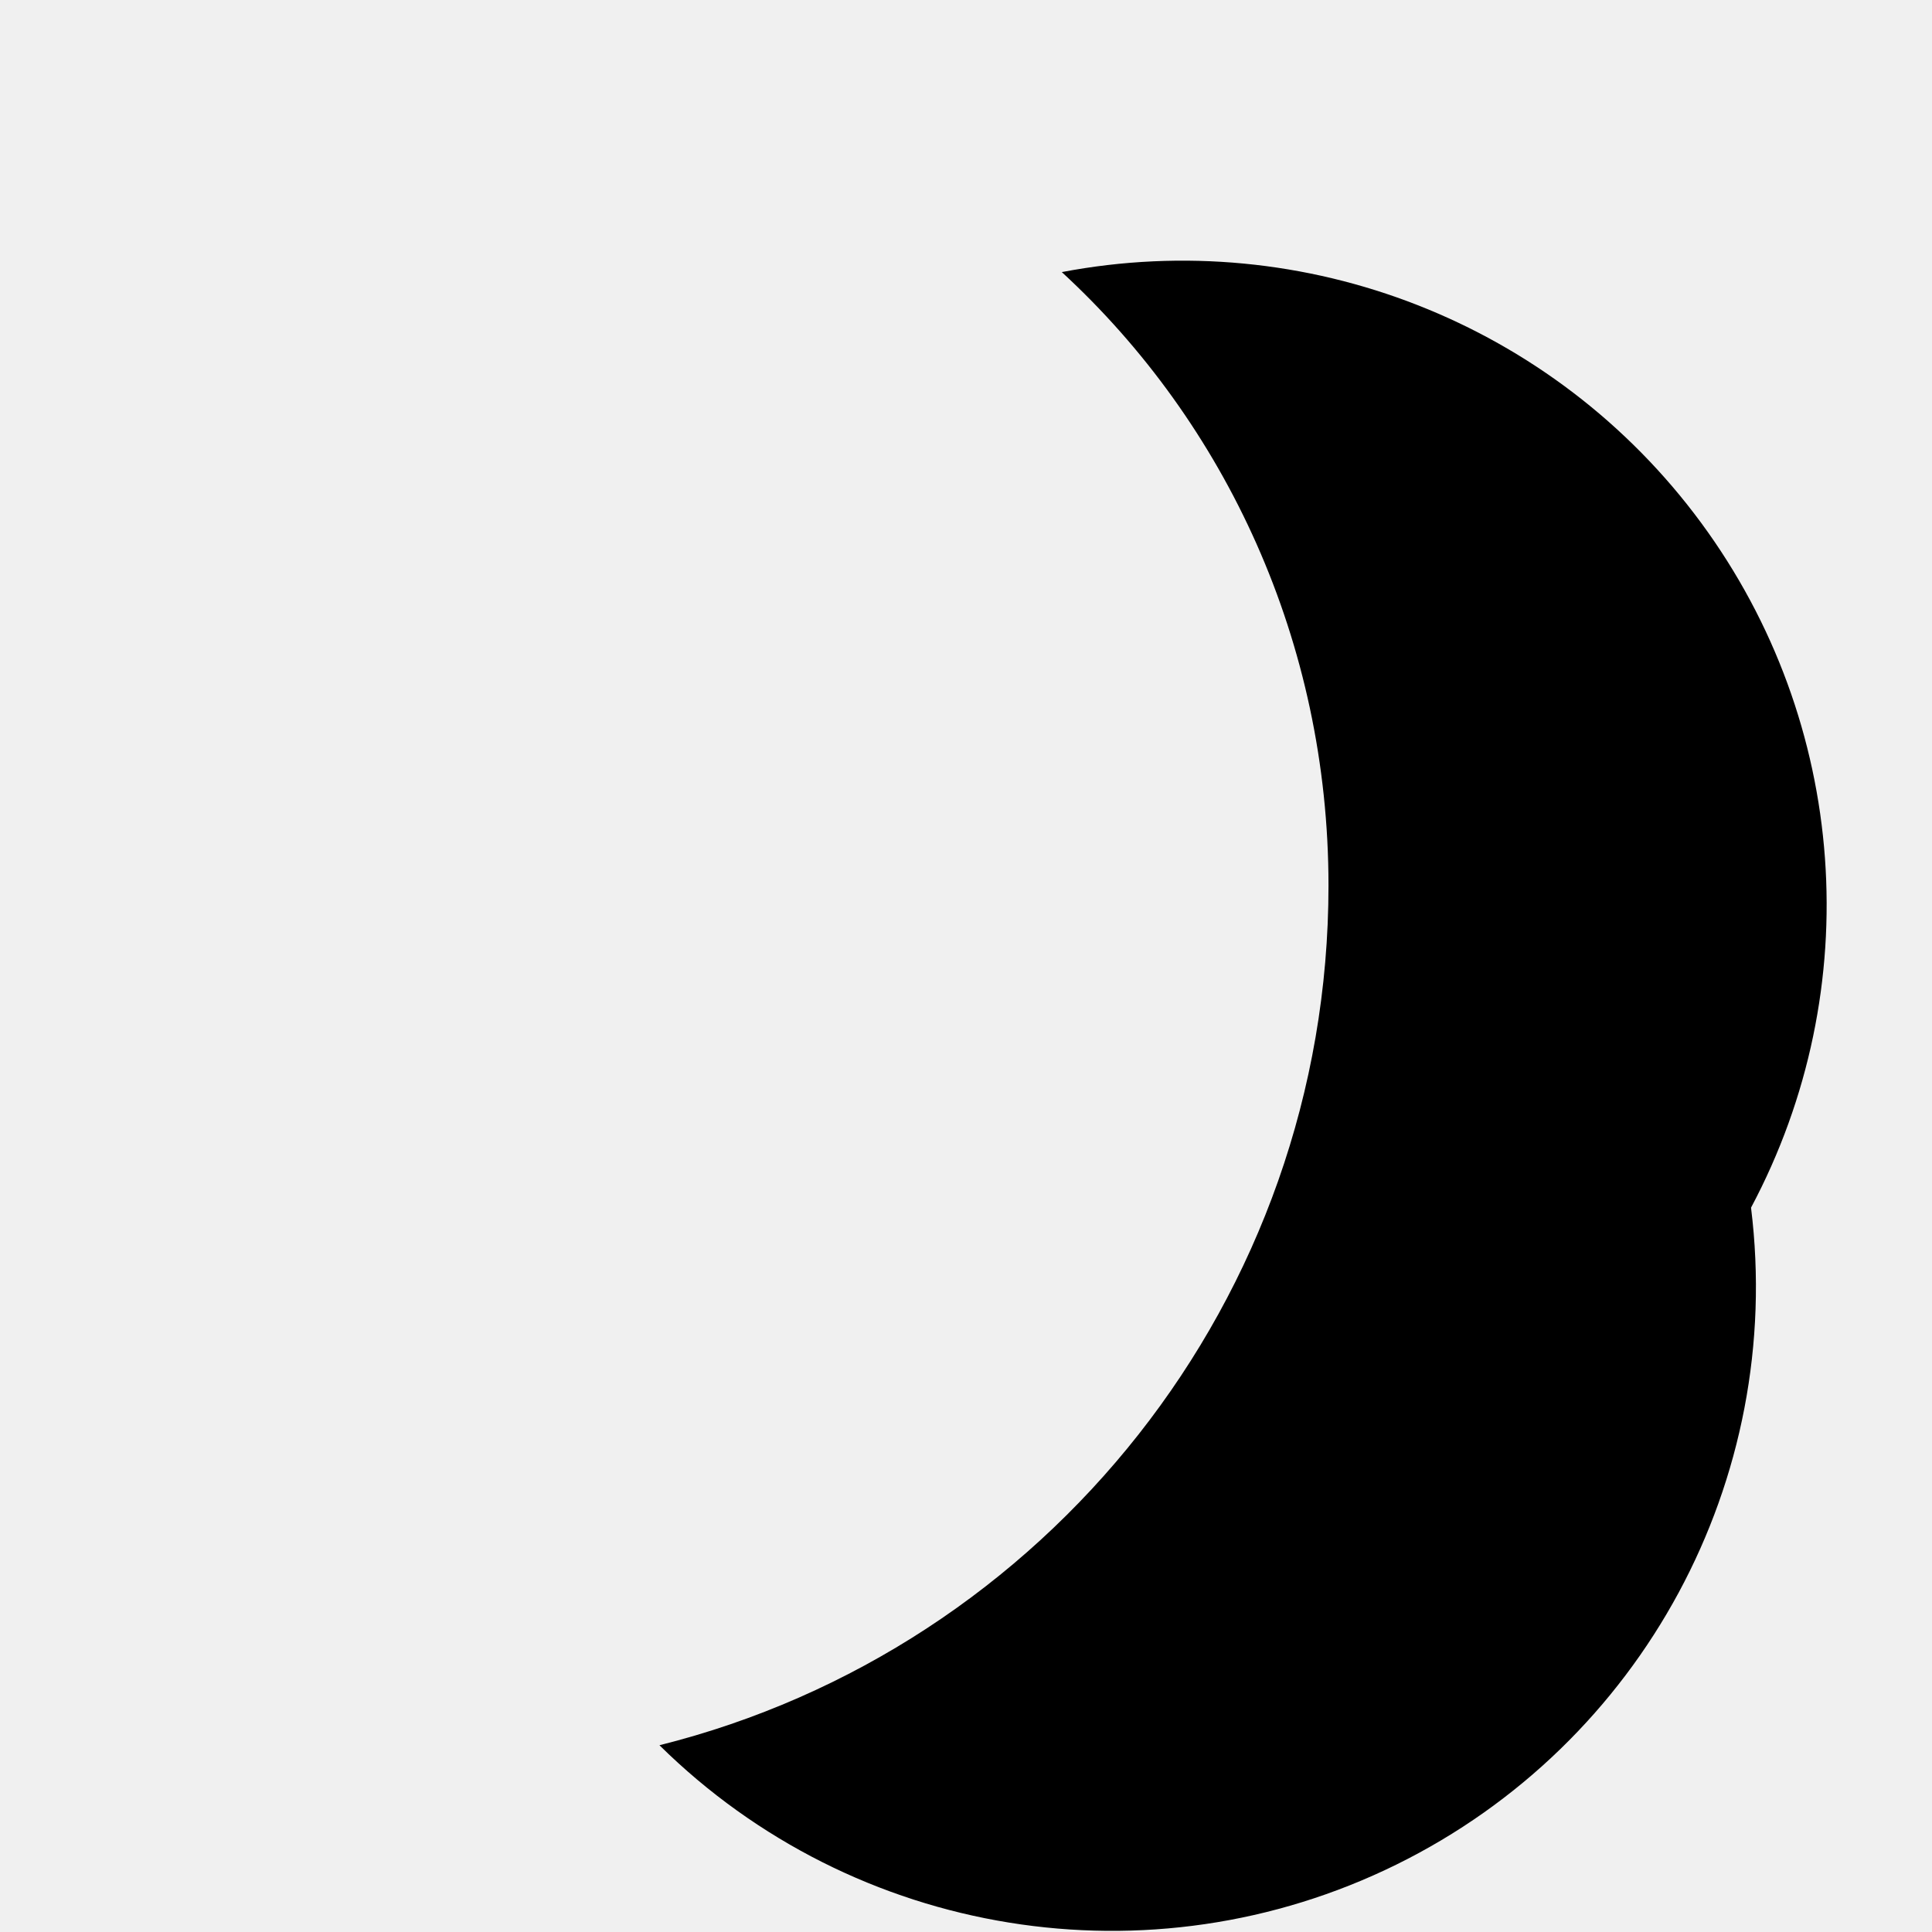
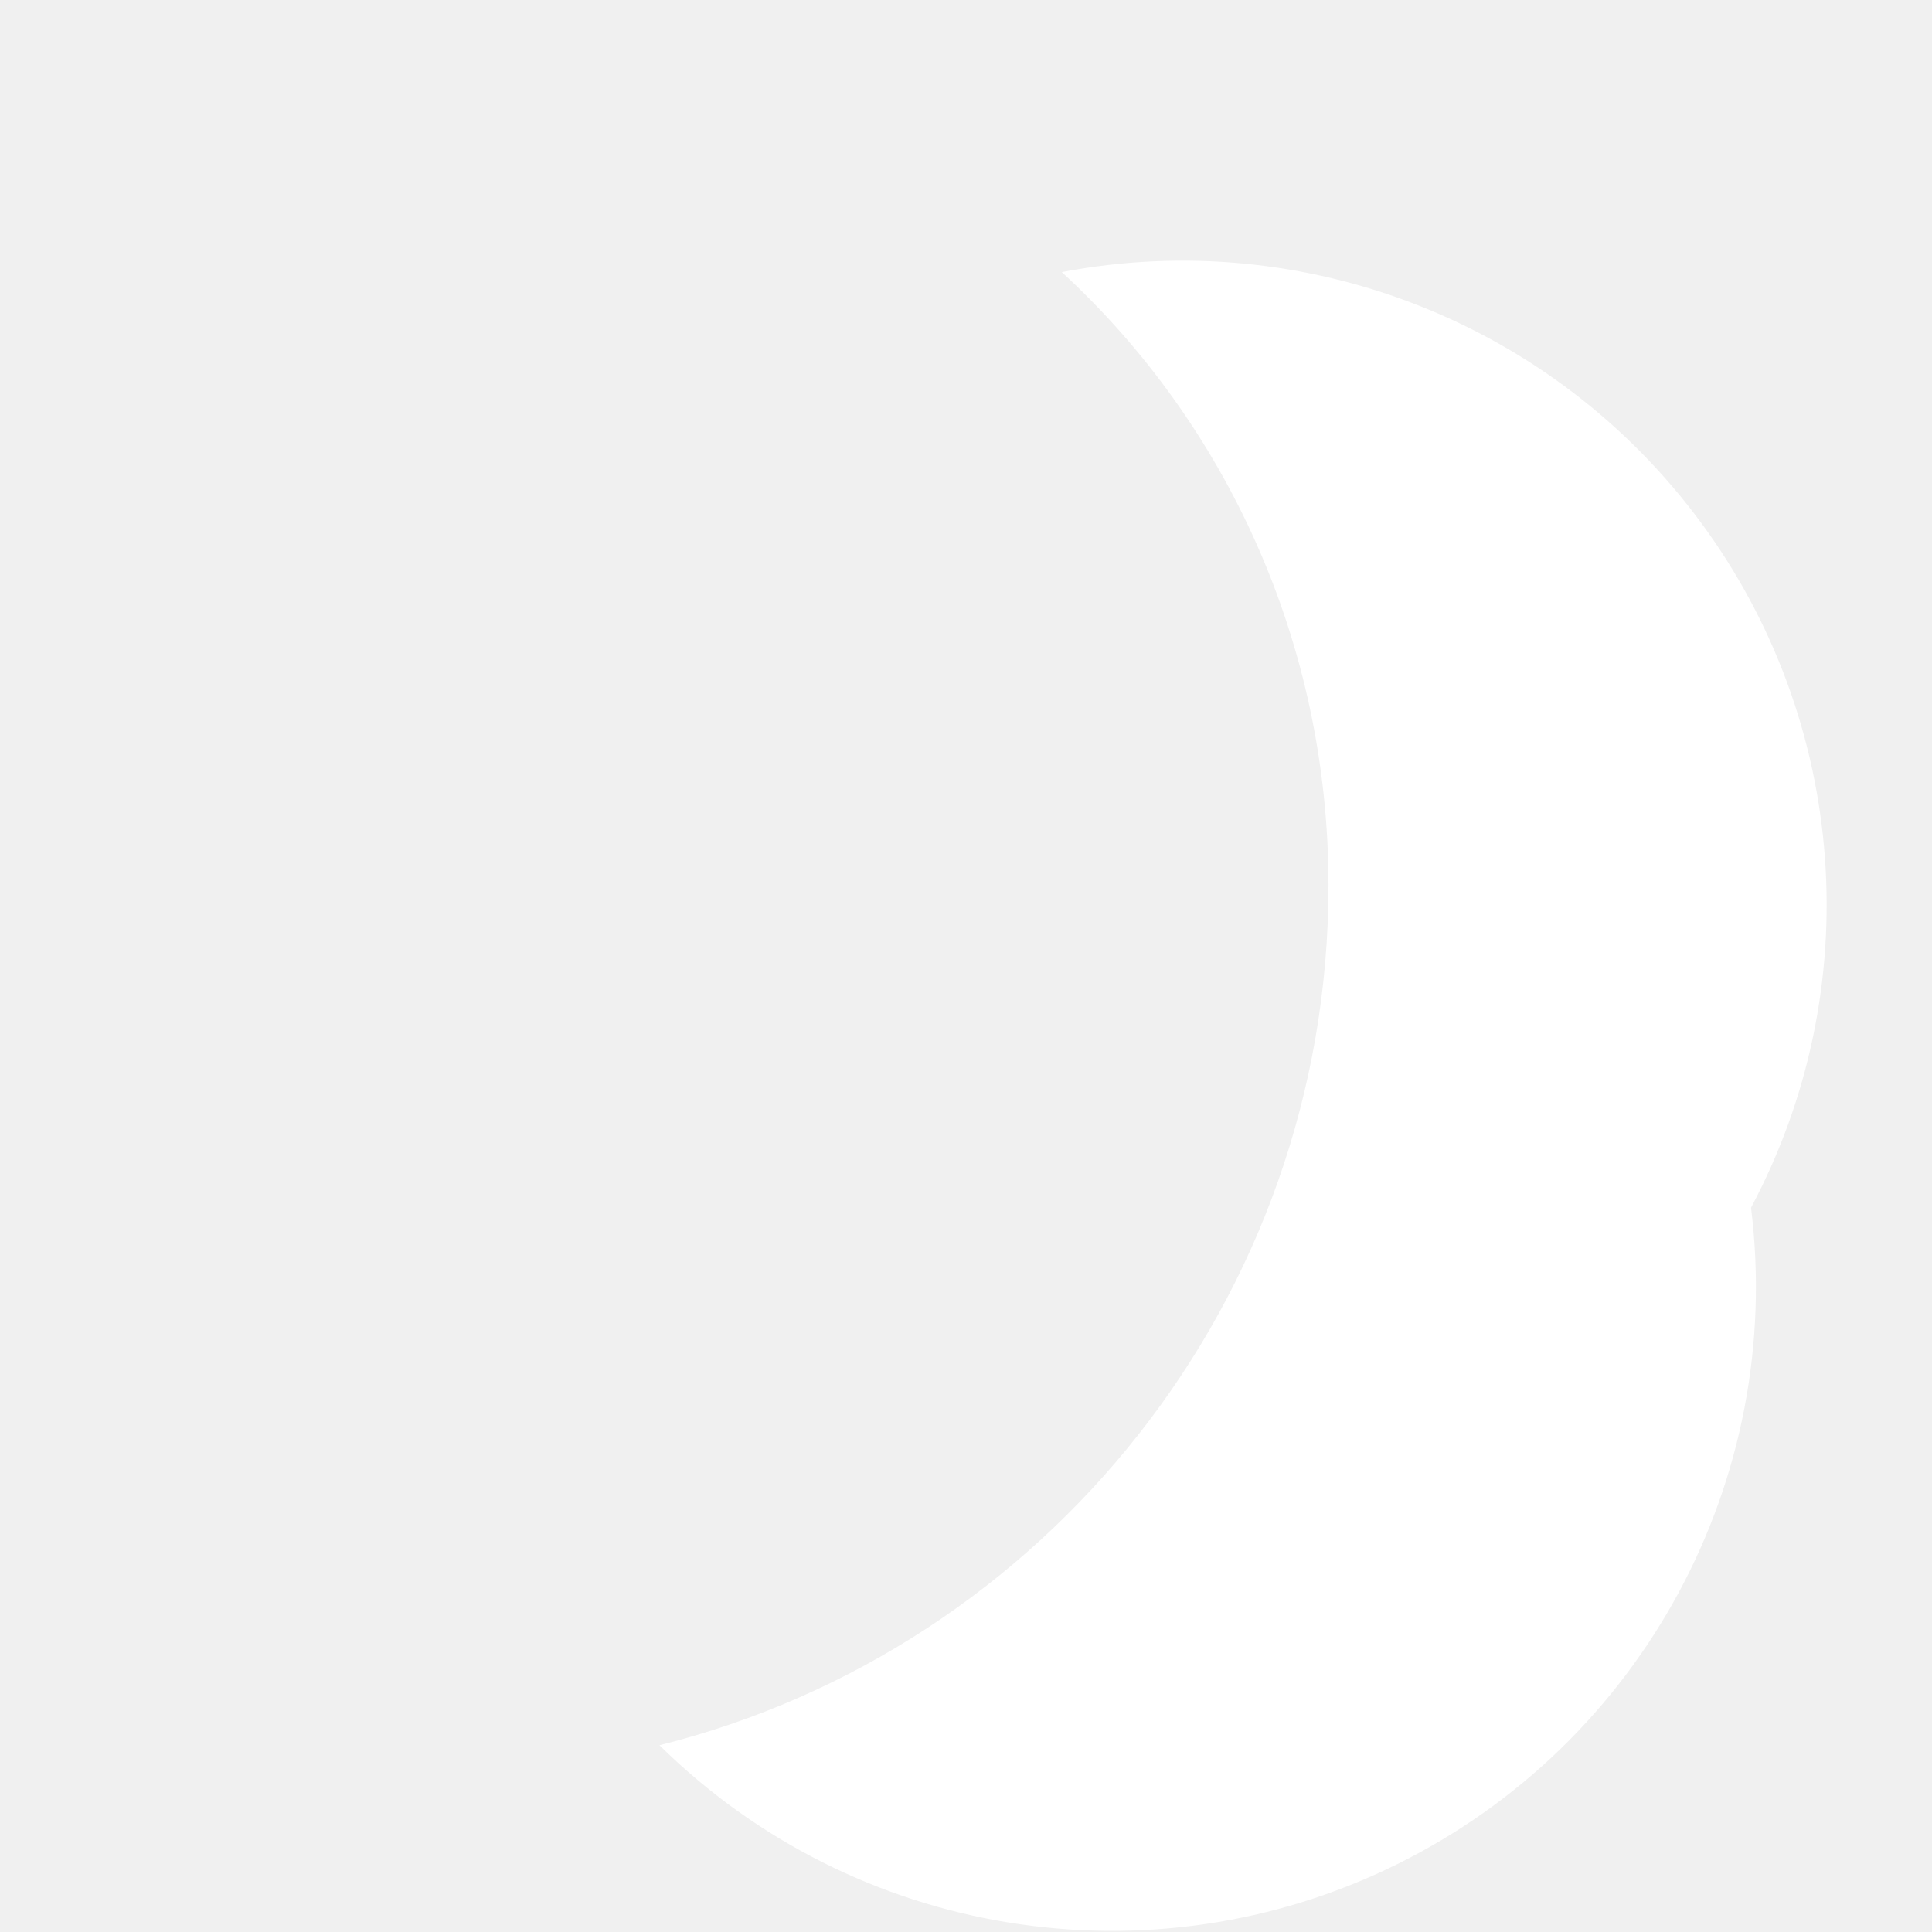
- <svg xmlns="http://www.w3.org/2000/svg" class="Icon Icon--theme-dark" width="24" height="24" viewBox="0 0 24 24" fill="currentColor">
+ <svg xmlns="http://www.w3.org/2000/svg" class="Icon Icon--theme-dark" width="24" height="24" viewBox="0 0 24 24" fill="#FFFFFF">
  <path d="M21.752 15.002a8.001 8.001 0 01-13.56 6.678c4.79-1.197 8.311-5.54 8.311-10.68 0-3.023-1.276-5.745-3.313-7.62a8.002 8.002 0 018.562 11.622z" />
</svg>
